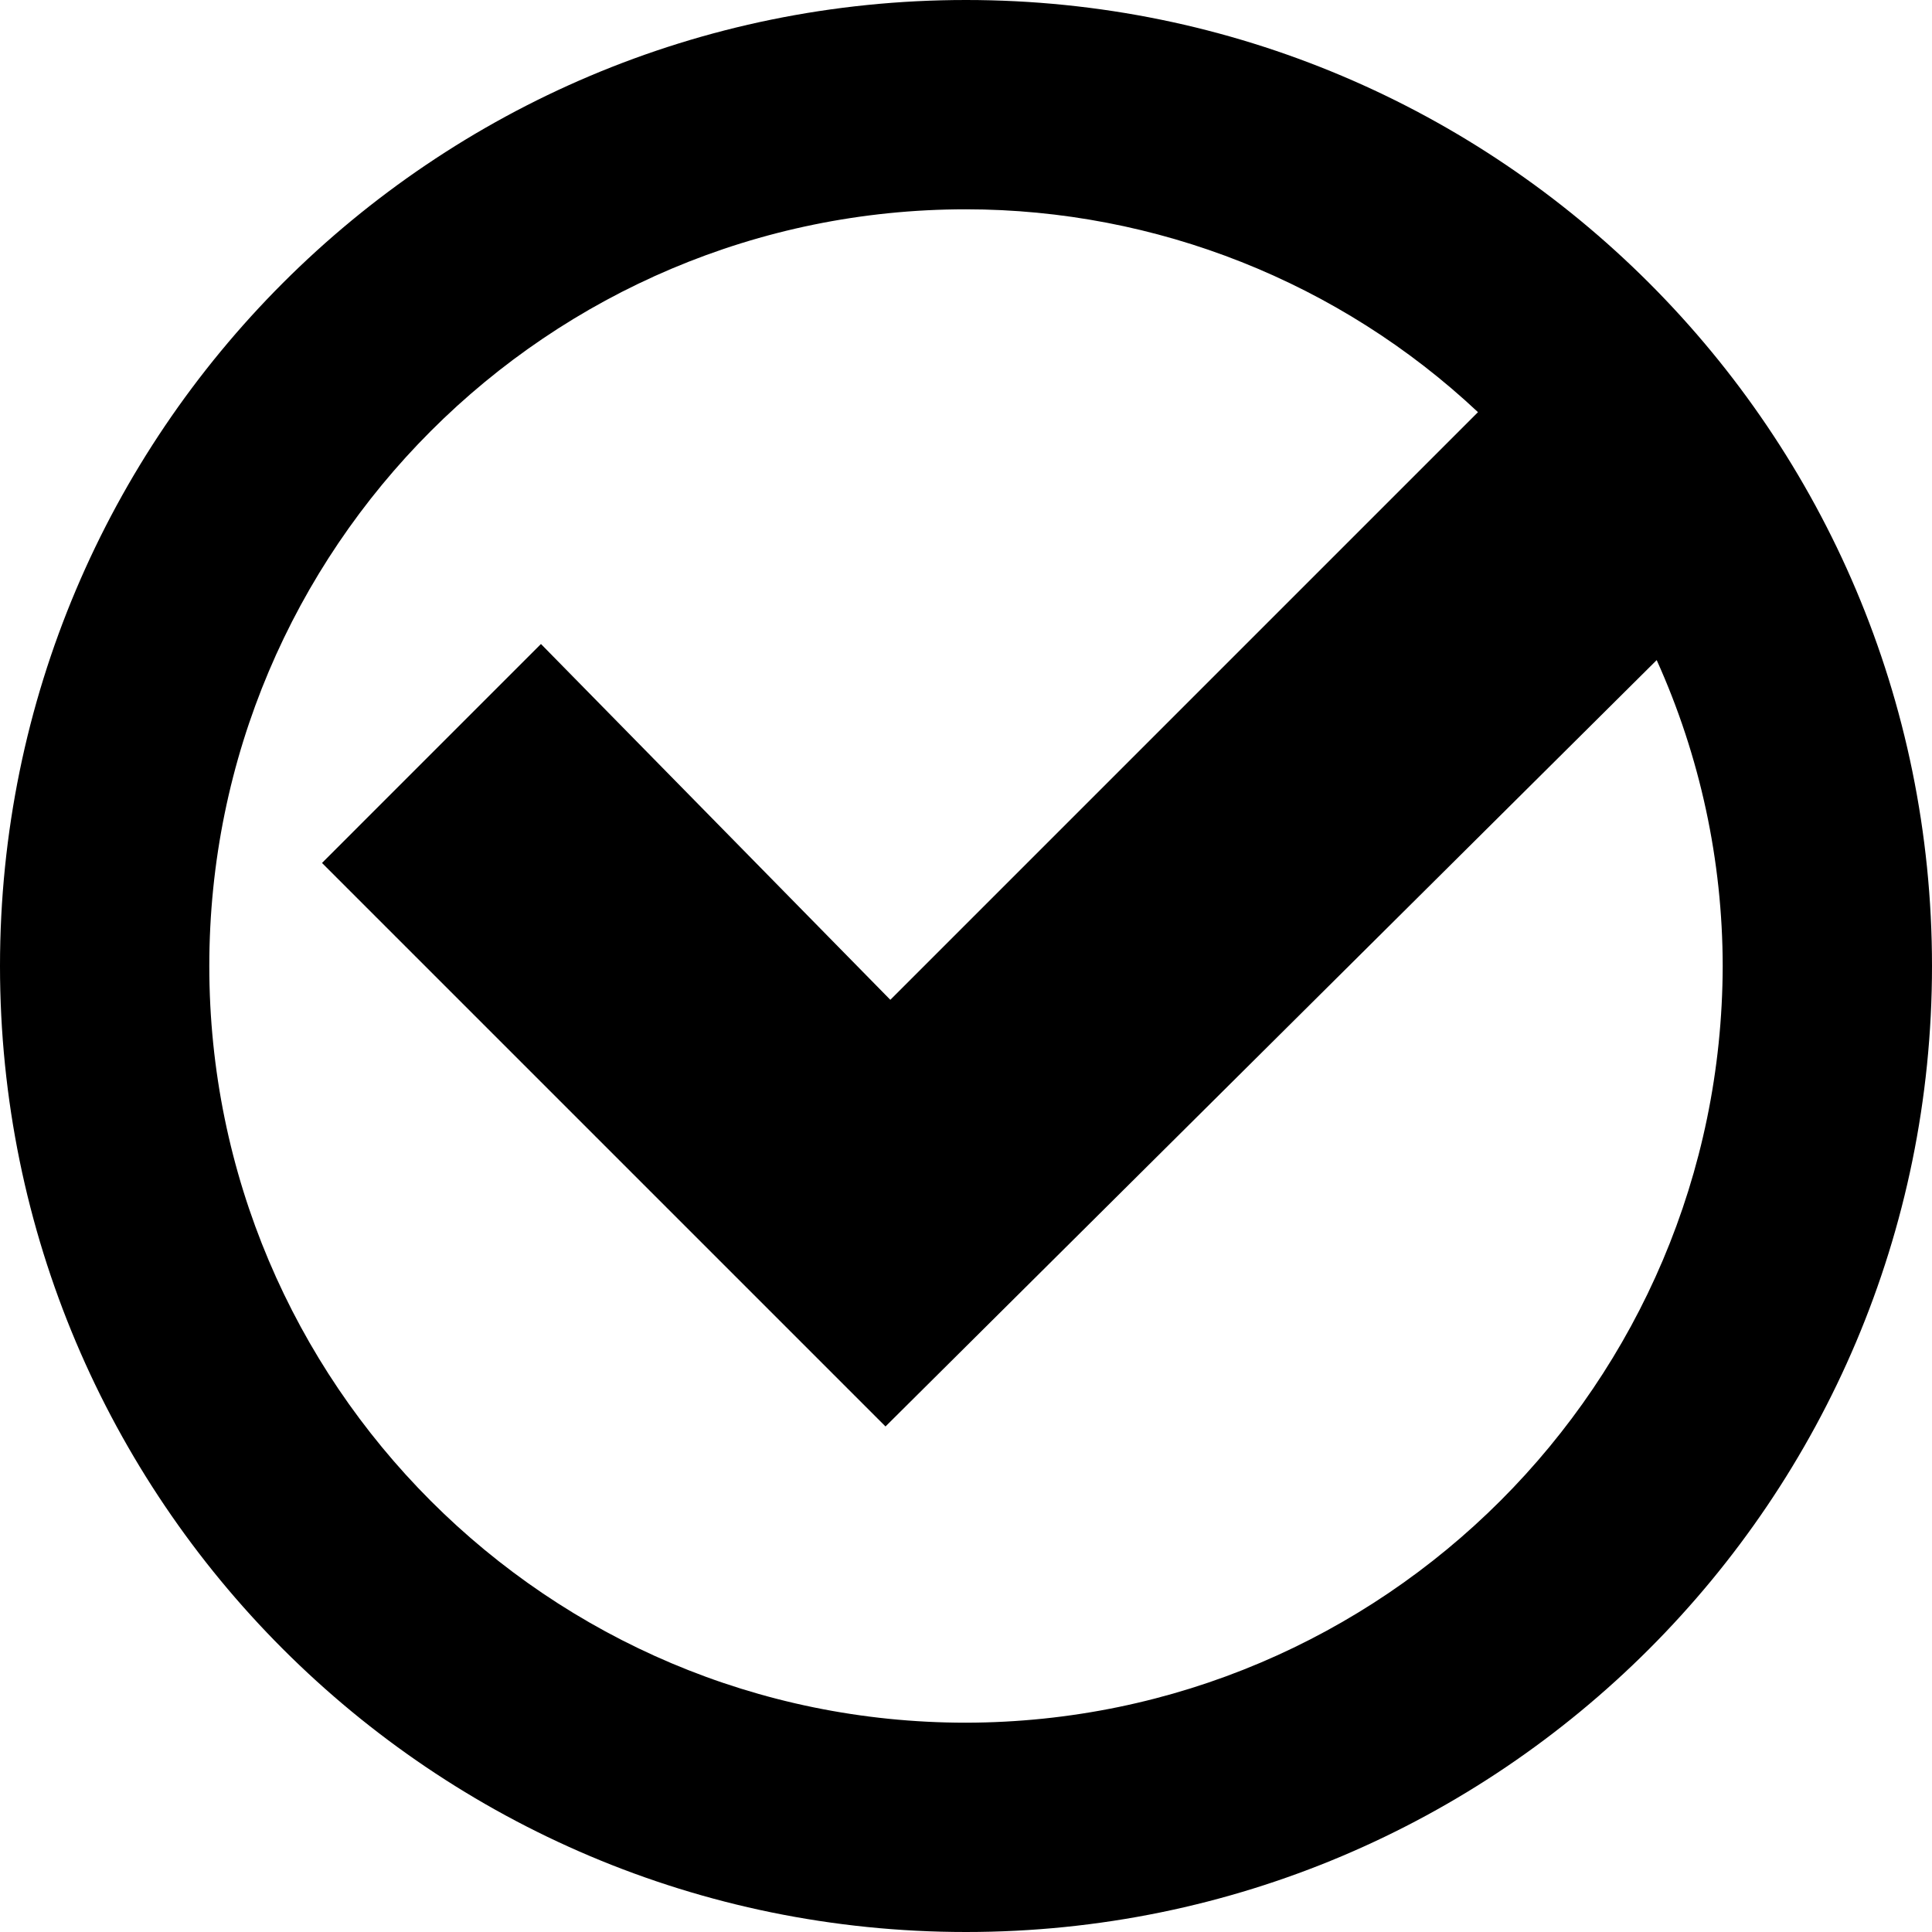
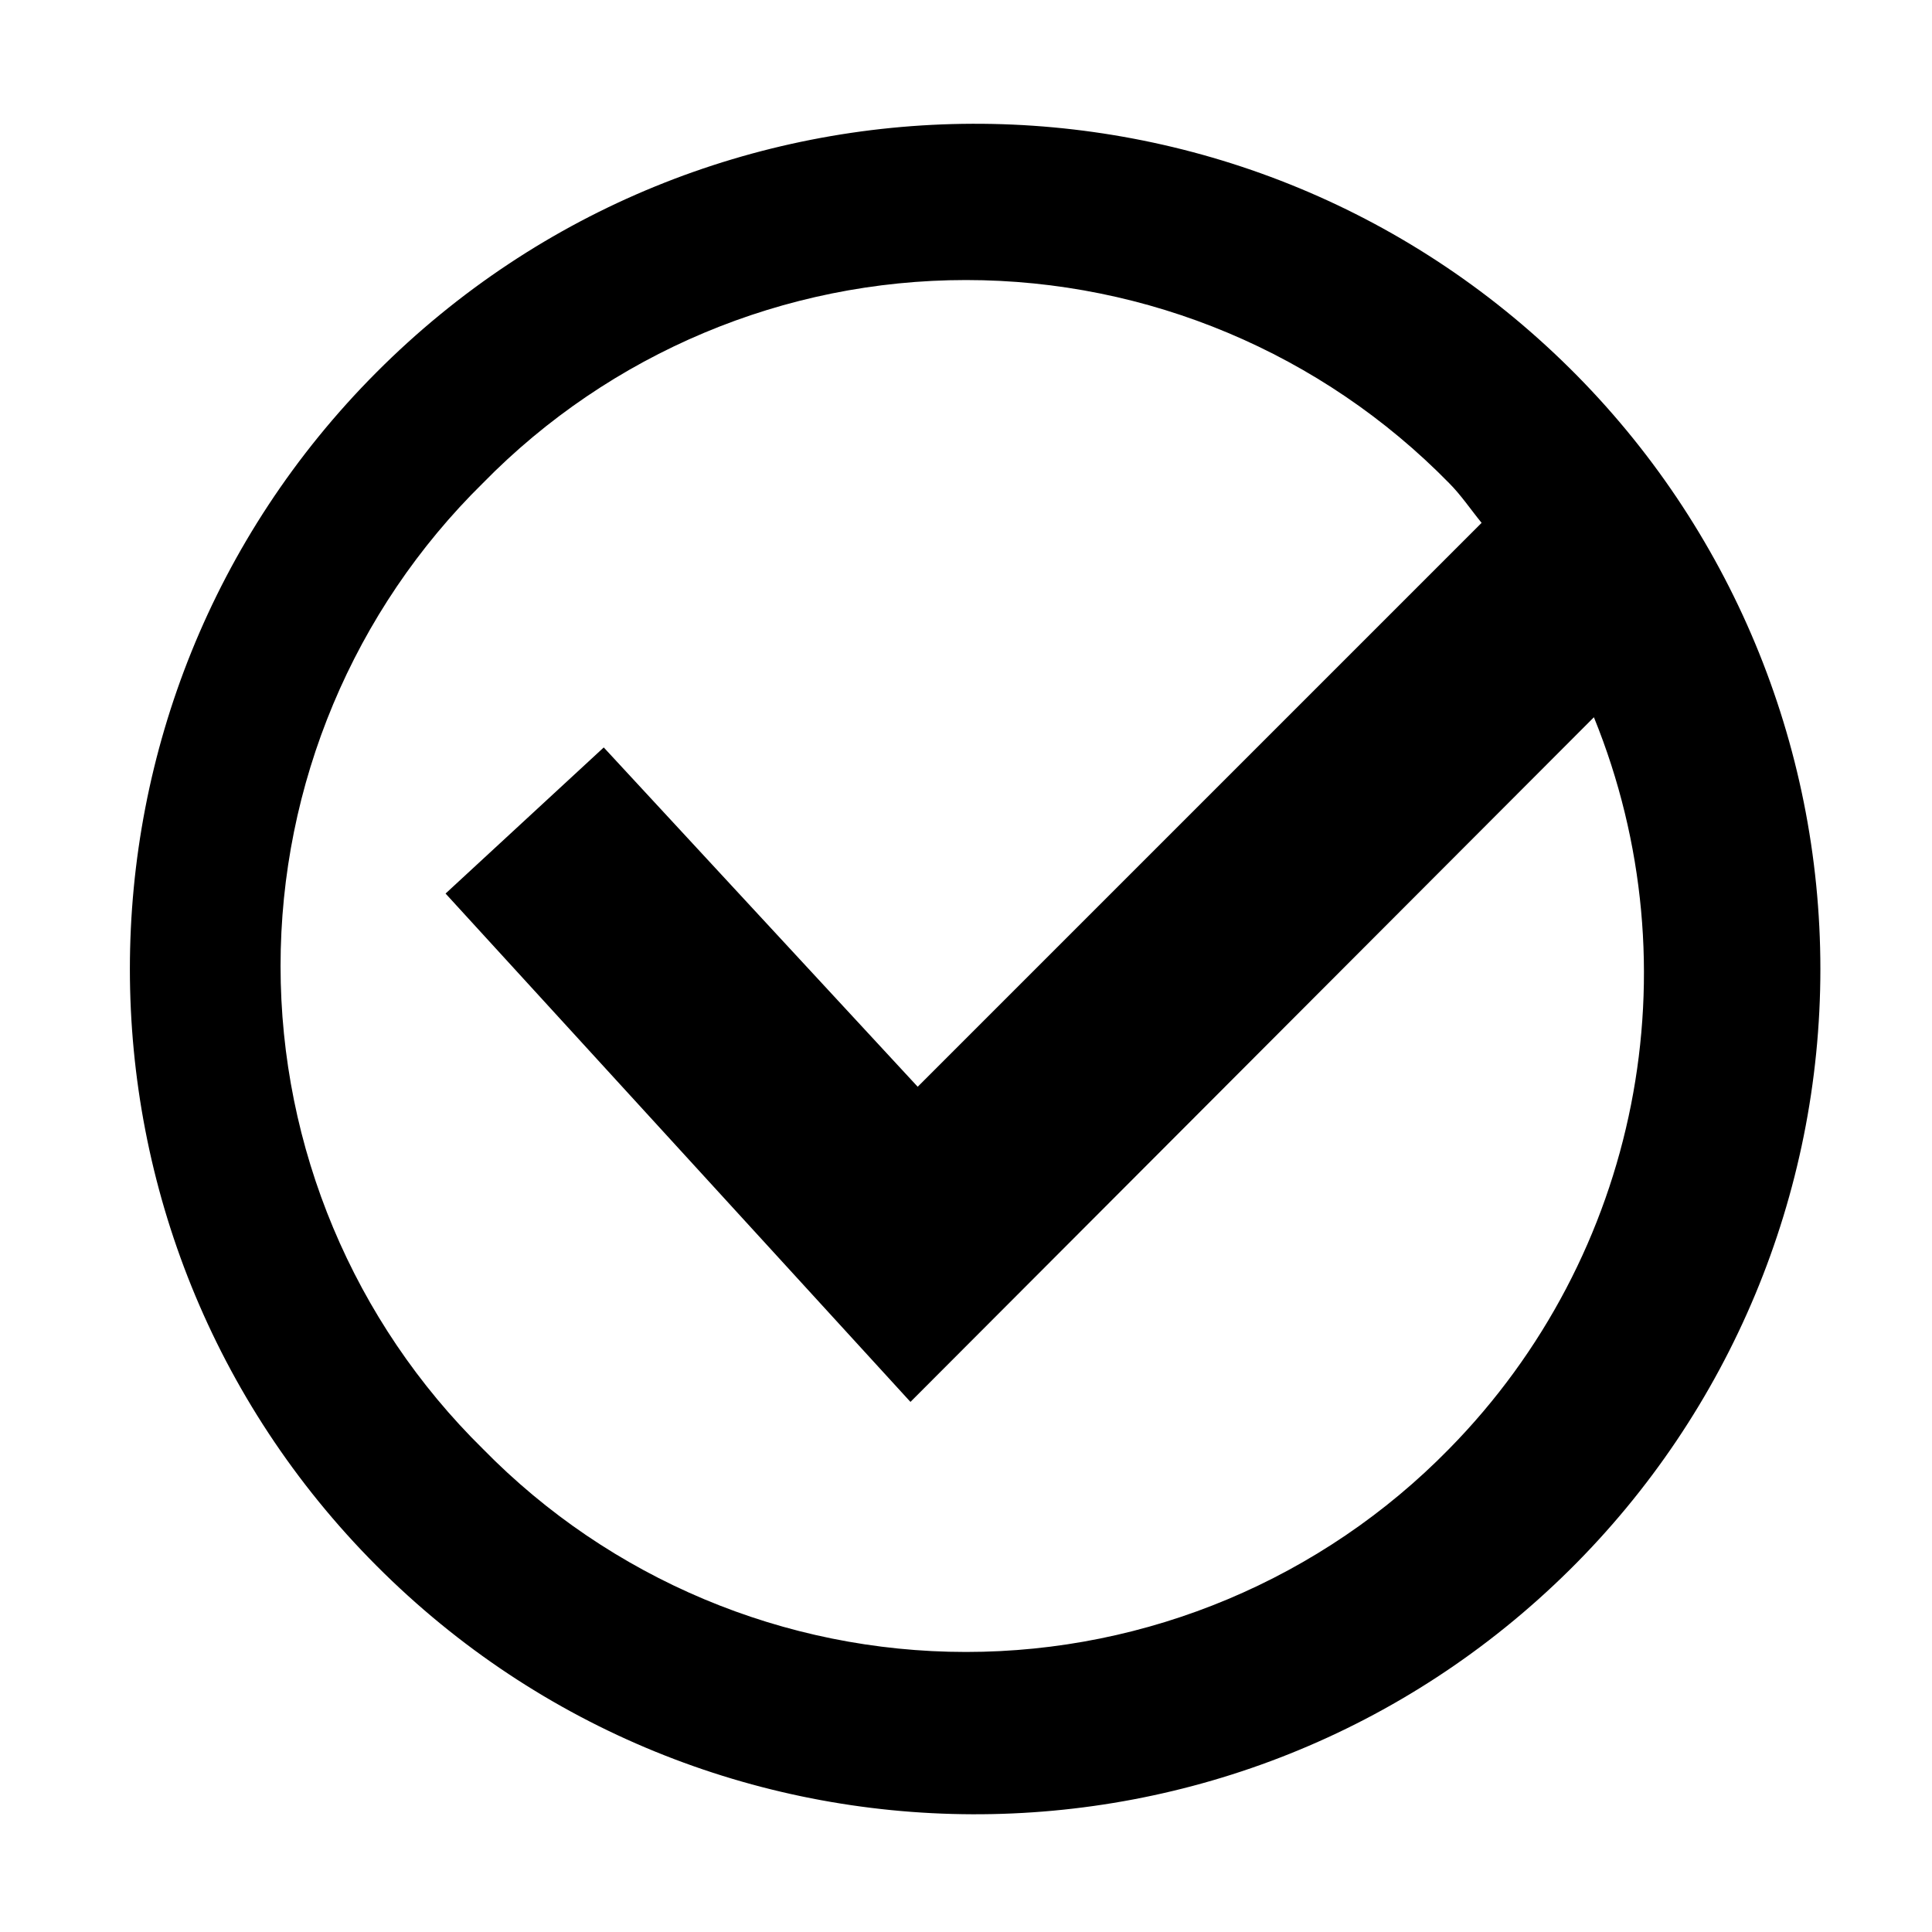
- <svg xmlns="http://www.w3.org/2000/svg" viewBox="0 0 12 12">
-   <path d="M6 0a6 6 0 1 0 6 6 6 6 0 0 0-6-6zm0 10.7a4.7 4.7 0 0 1 0-9.4 4.65 4.65 0 0 1 3.18 1.26L5.53 6.21 3.36 4 2 5.36l3.5 3.5 4.79-4.76A4.63 4.63 0 0 1 10.7 6 4.71 4.71 0 0 1 6 10.7z" />
+ <svg xmlns="http://www.w3.org/2000/svg" viewBox="0 0 16 16">
+   <path d="M13,3.05A7,7,0,1,0,13,13,7,7,0,0,0,13,3.05ZM12,12A5.6,5.6,0,0,1,4,12,5.61,5.61,0,0,1,4,4,5.6,5.6,0,0,1,12,4c.1.1.18.22.27.33L7.6,9,5,6.19,3.69,7.4l3.85,4.21L13.2,5.94A5.62,5.62,0,0,1,12,12Z" />
</svg>
